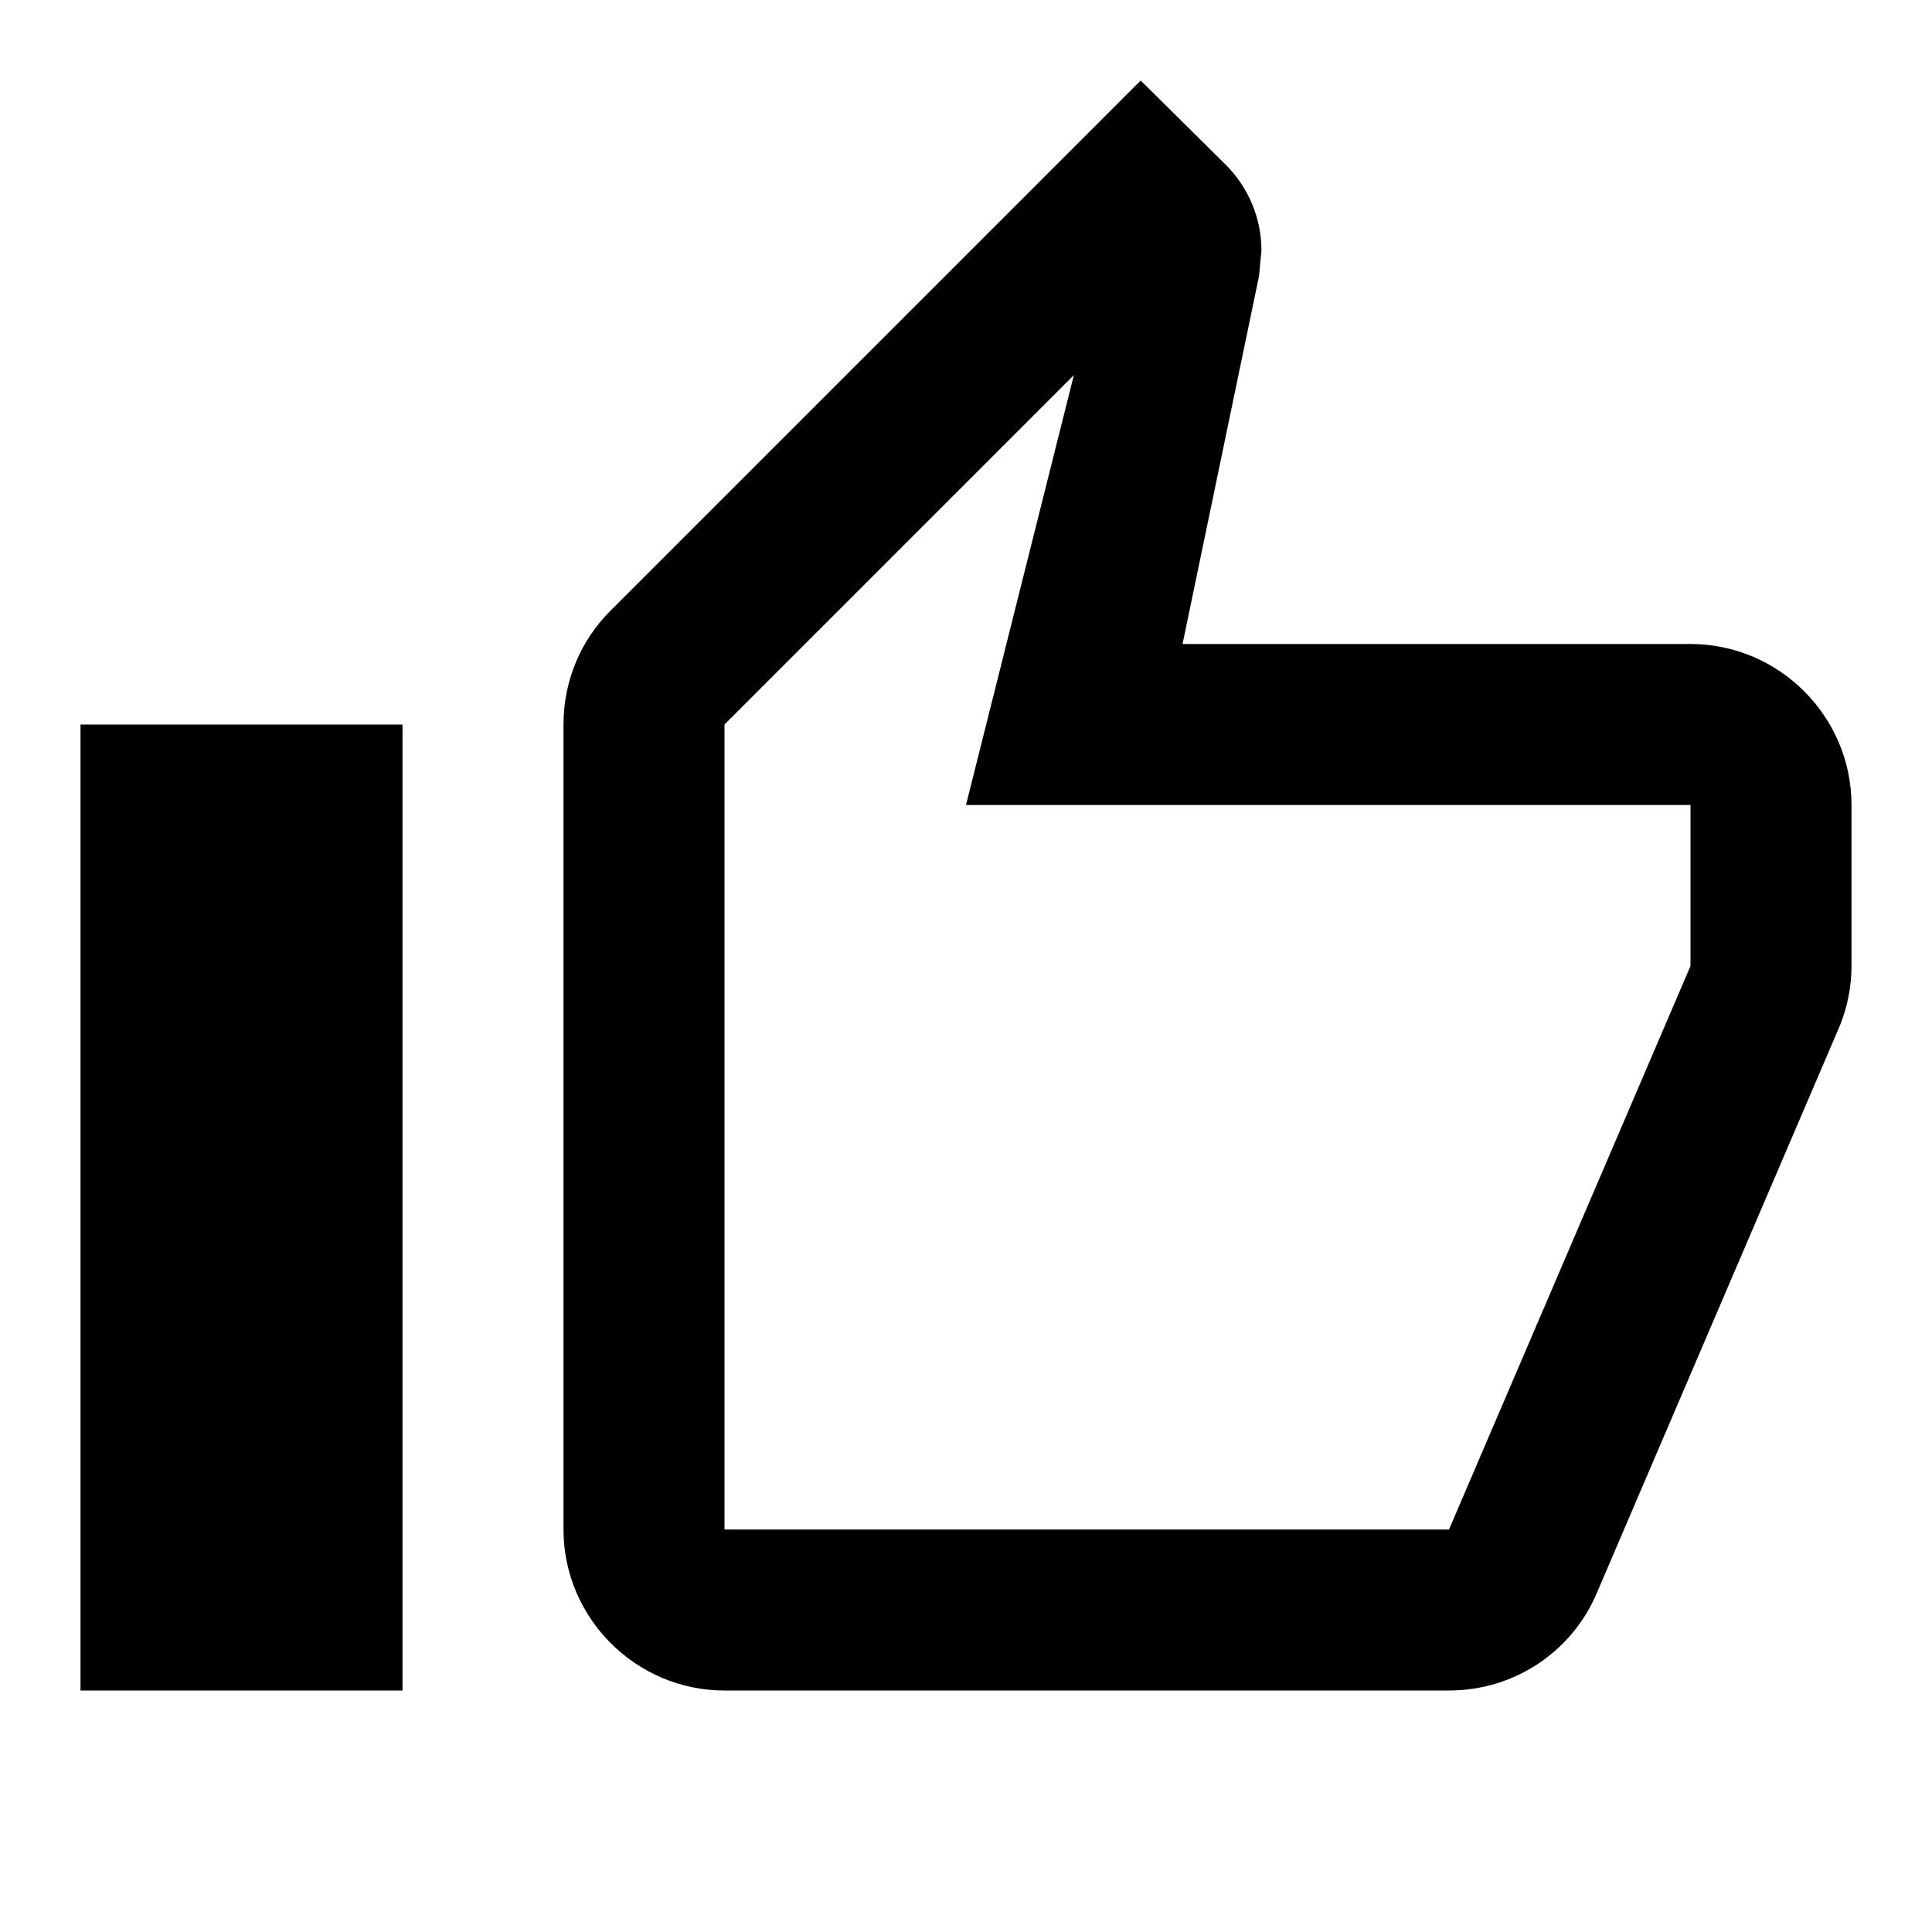
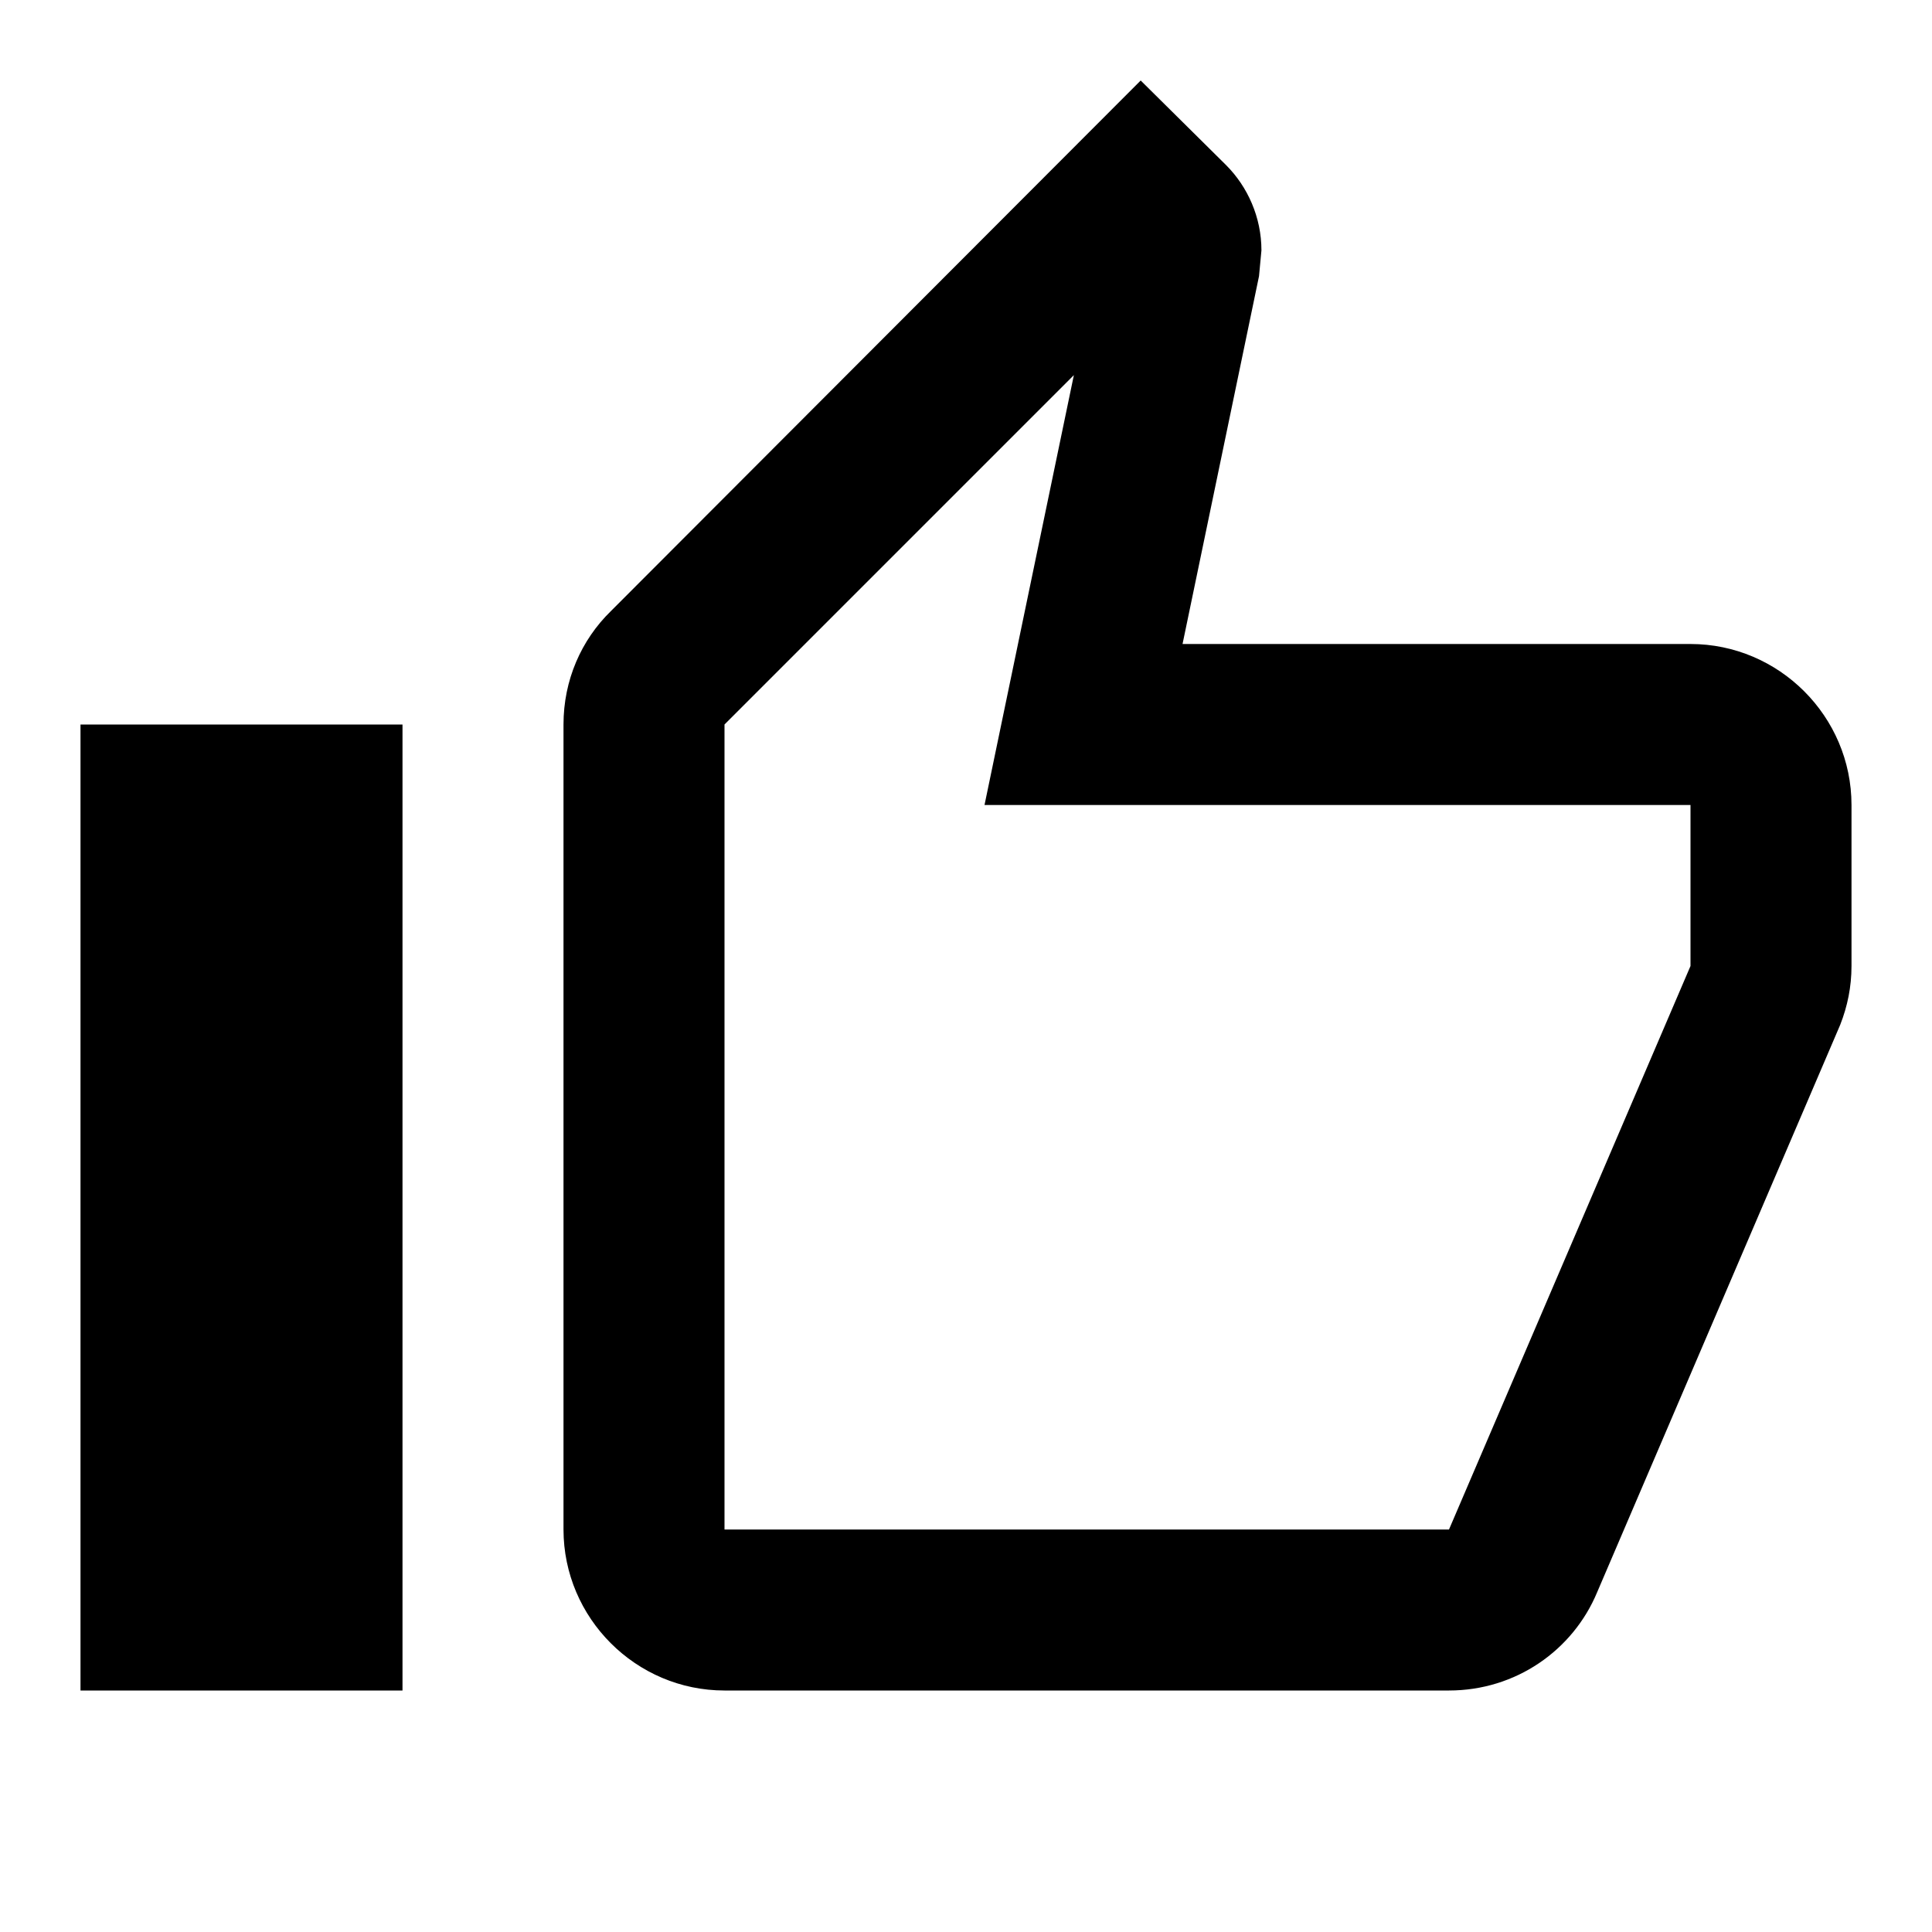
<svg xmlns="http://www.w3.org/2000/svg" height="24" viewBox="0 0 24 24" width="24">
-   <path d="M0 0h24v24H0V0zm0 0h24v24H0V0z" fill="none" />
-   <path d="M9 21h9c.83 0 1.54-.5 1.84-1.22l3.02-7.05c.09-.23.14-.47.14-.73v-2c0-1.1-.9-2-2-2h-6.31l.95-4.57.03-.32c0-.41-.17-.79-.44-1.06L14.17 1 7.58 7.59C7.22 7.95 7 8.45 7 9v10c0 1.1.9 2 2 2zM9 9l4.34-4.34L12 10h9v2l-3 7H9V9zM1 9h4v12H1z" />
+   <path d="M0 0h24v24H0V0z" fill="none" opacity=".87" />
+   <path d="M21 8h-6.31l.95-4.57.03-.32c0-.41-.17-.79-.44-1.06L14.17 1 7.59 7.59C7.22 7.95 7 8.45 7 9v10c0 1.1.9 2 2 2h9c.83 0 1.54-.5 1.84-1.22l3.02-7.05c.09-.23.14-.47.14-.73v-2c0-1.1-.9-2-2-2zm0 4l-3 7H9V9l4.34-4.34L12.23 10H21v2zM1 9h4v12H1z" />
</svg>
